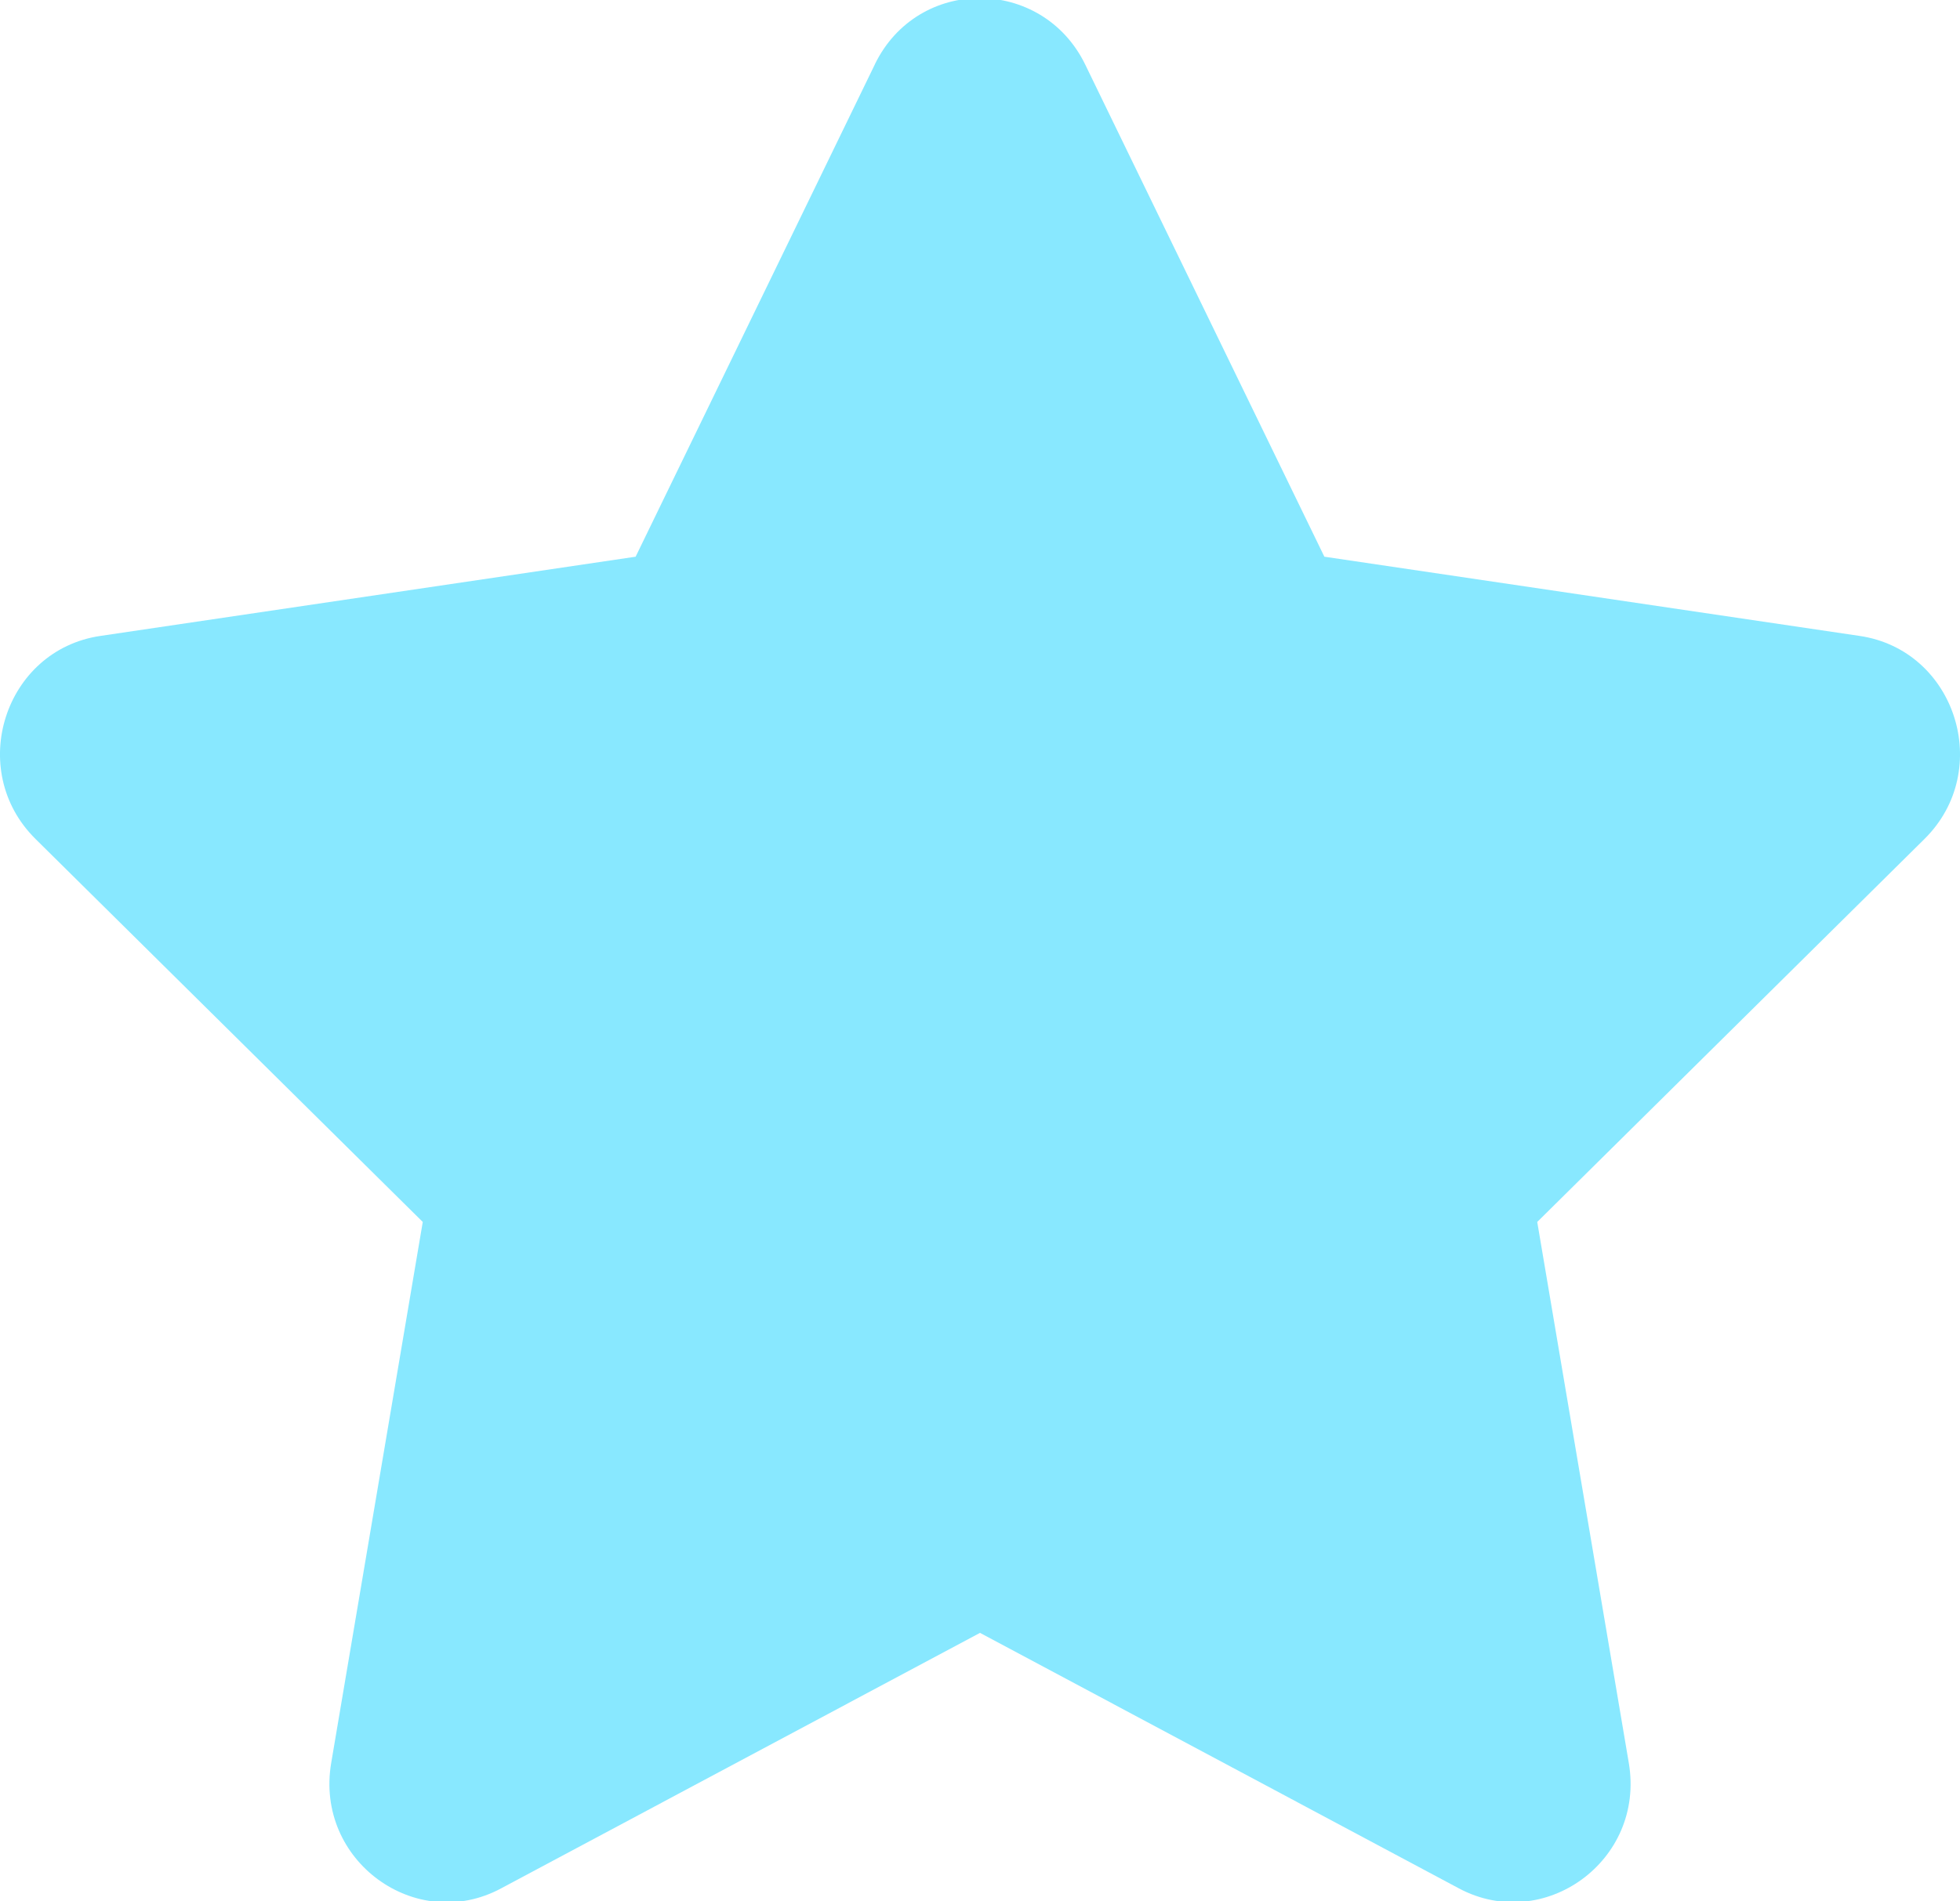
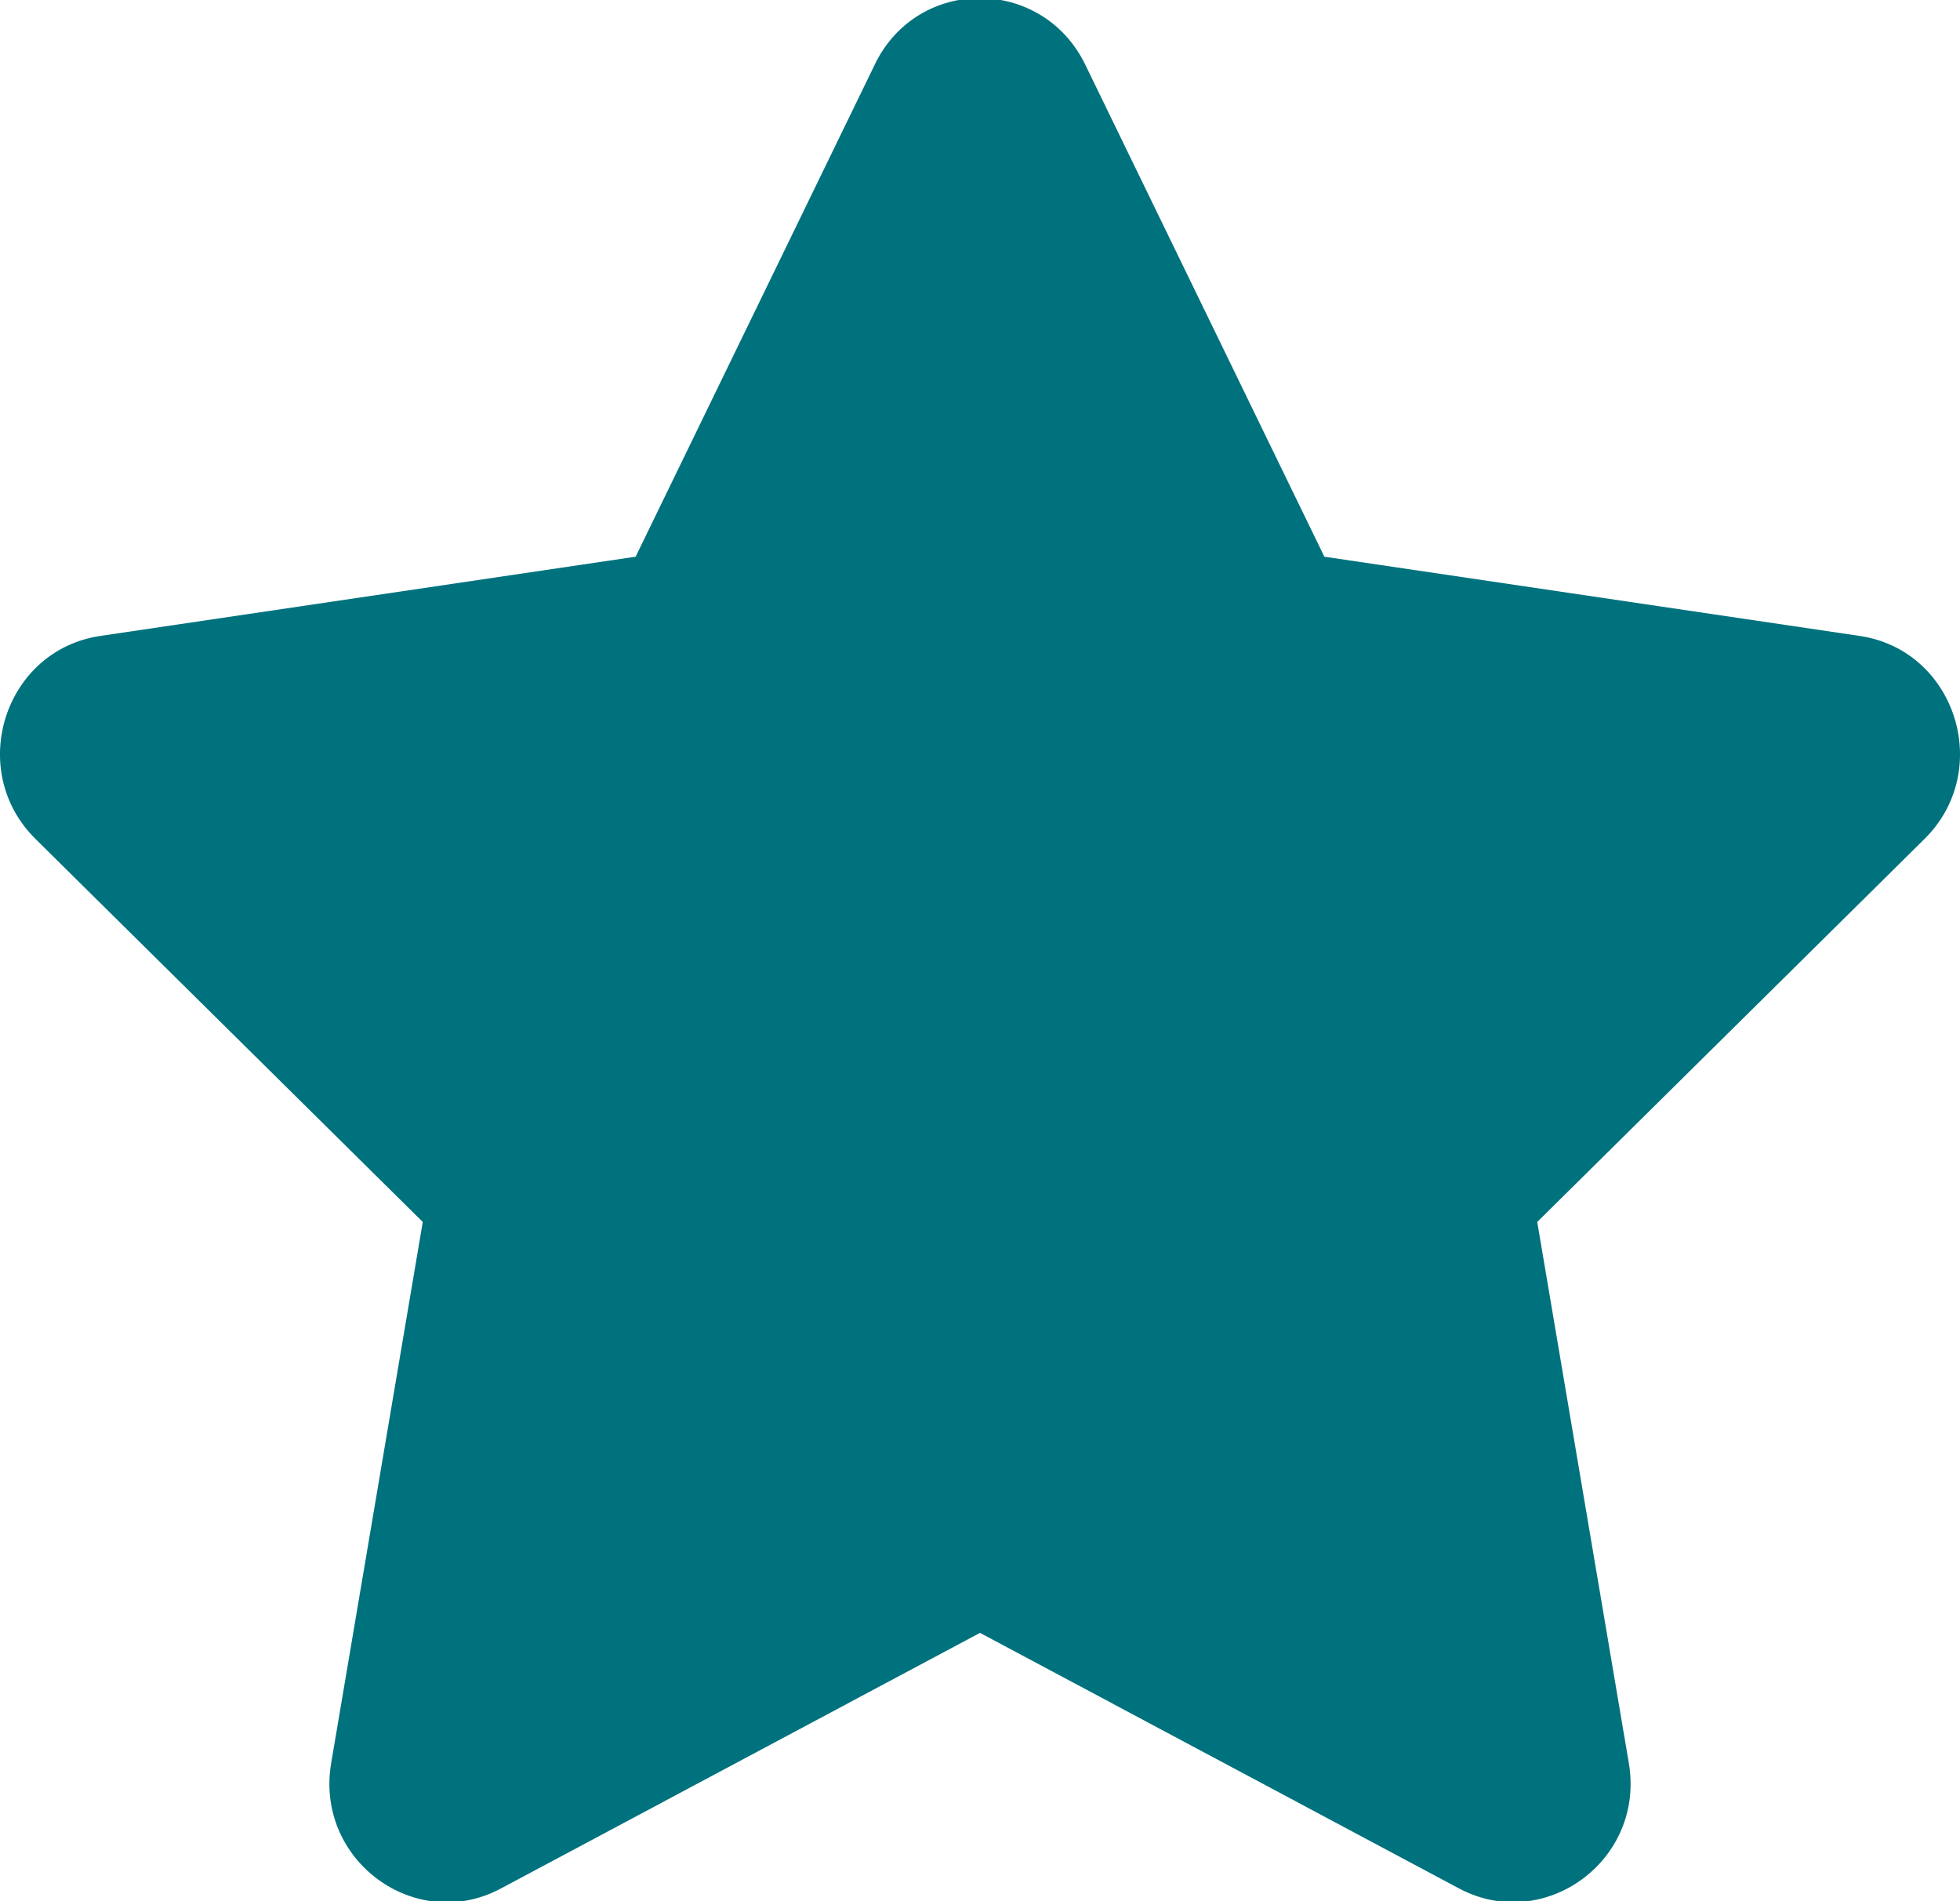
<svg xmlns="http://www.w3.org/2000/svg" aria-hidden="true" focusable="false" data-prefix="fas" data-icon="star" class="svg-inline--fa fa-star fa-w-18" role="img" viewBox="0 0 33 32" version="1.1" id="svg4" width="33" height="32">
  <defs id="defs8" />
-   <path fill="#88e8ff" d="M 14.73,1.084 10.702,9.374 1.69,10.708 c -1.616,0.238 -2.264,2.26 -1.092,3.419 l 6.52,6.449 -1.542,9.111 c -0.278,1.647 1.431,2.88 2.862,2.11 L 16.5,27.495 l 8.062,4.302 c 1.431,0.764 3.14,-0.463 2.862,-2.11 l -1.542,-9.111 6.52,-6.449 c 1.172,-1.158 0.524,-3.181 -1.092,-3.419 L 22.298,9.374 18.27,1.084 c -0.722,-1.478 -2.813,-1.497 -3.541,0 z" id="path2" style="stroke-width:0.062" />
+   <path fill="#00727d" d="M 14.73,1.084 10.702,9.374 1.69,10.708 c -1.616,0.238 -2.264,2.26 -1.092,3.419 l 6.52,6.449 -1.542,9.111 c -0.278,1.647 1.431,2.88 2.862,2.11 L 16.5,27.495 l 8.062,4.302 c 1.431,0.764 3.14,-0.463 2.862,-2.11 l -1.542,-9.111 6.52,-6.449 c 1.172,-1.158 0.524,-3.181 -1.092,-3.419 L 22.298,9.374 18.27,1.084 c -0.722,-1.478 -2.813,-1.497 -3.541,0 z" id="path2" style="stroke-width:0.062" />
</svg>
